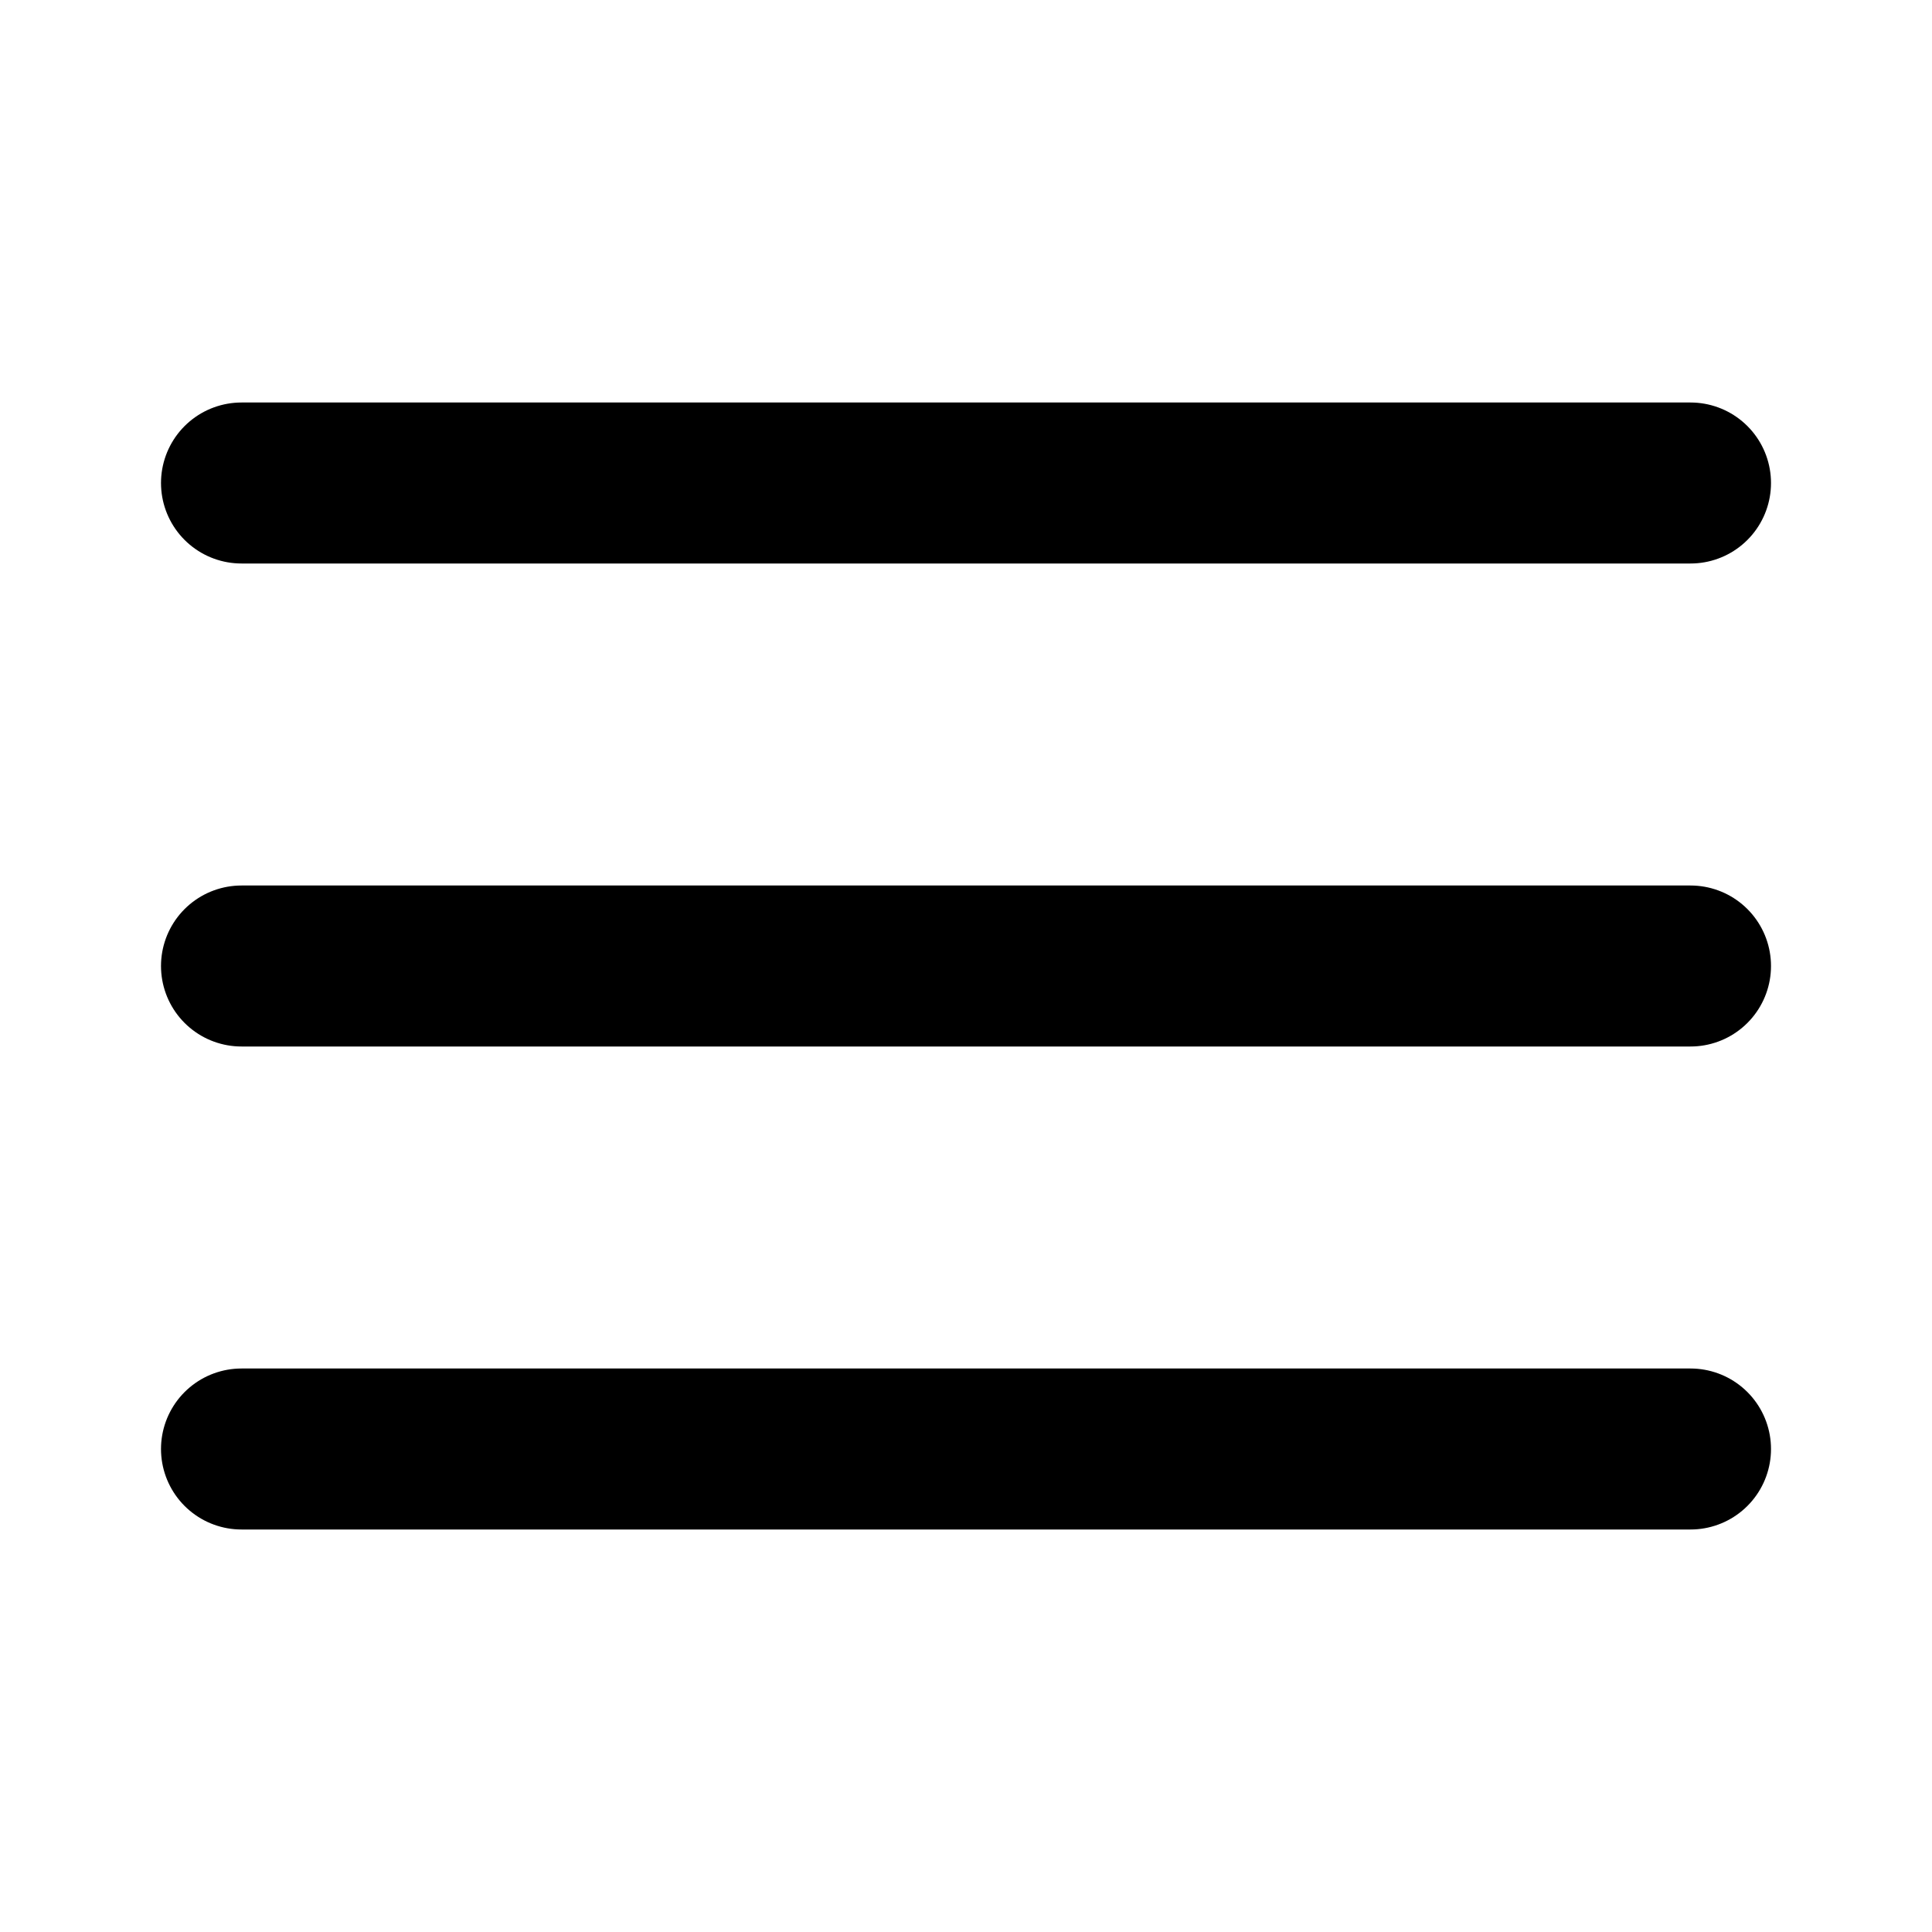
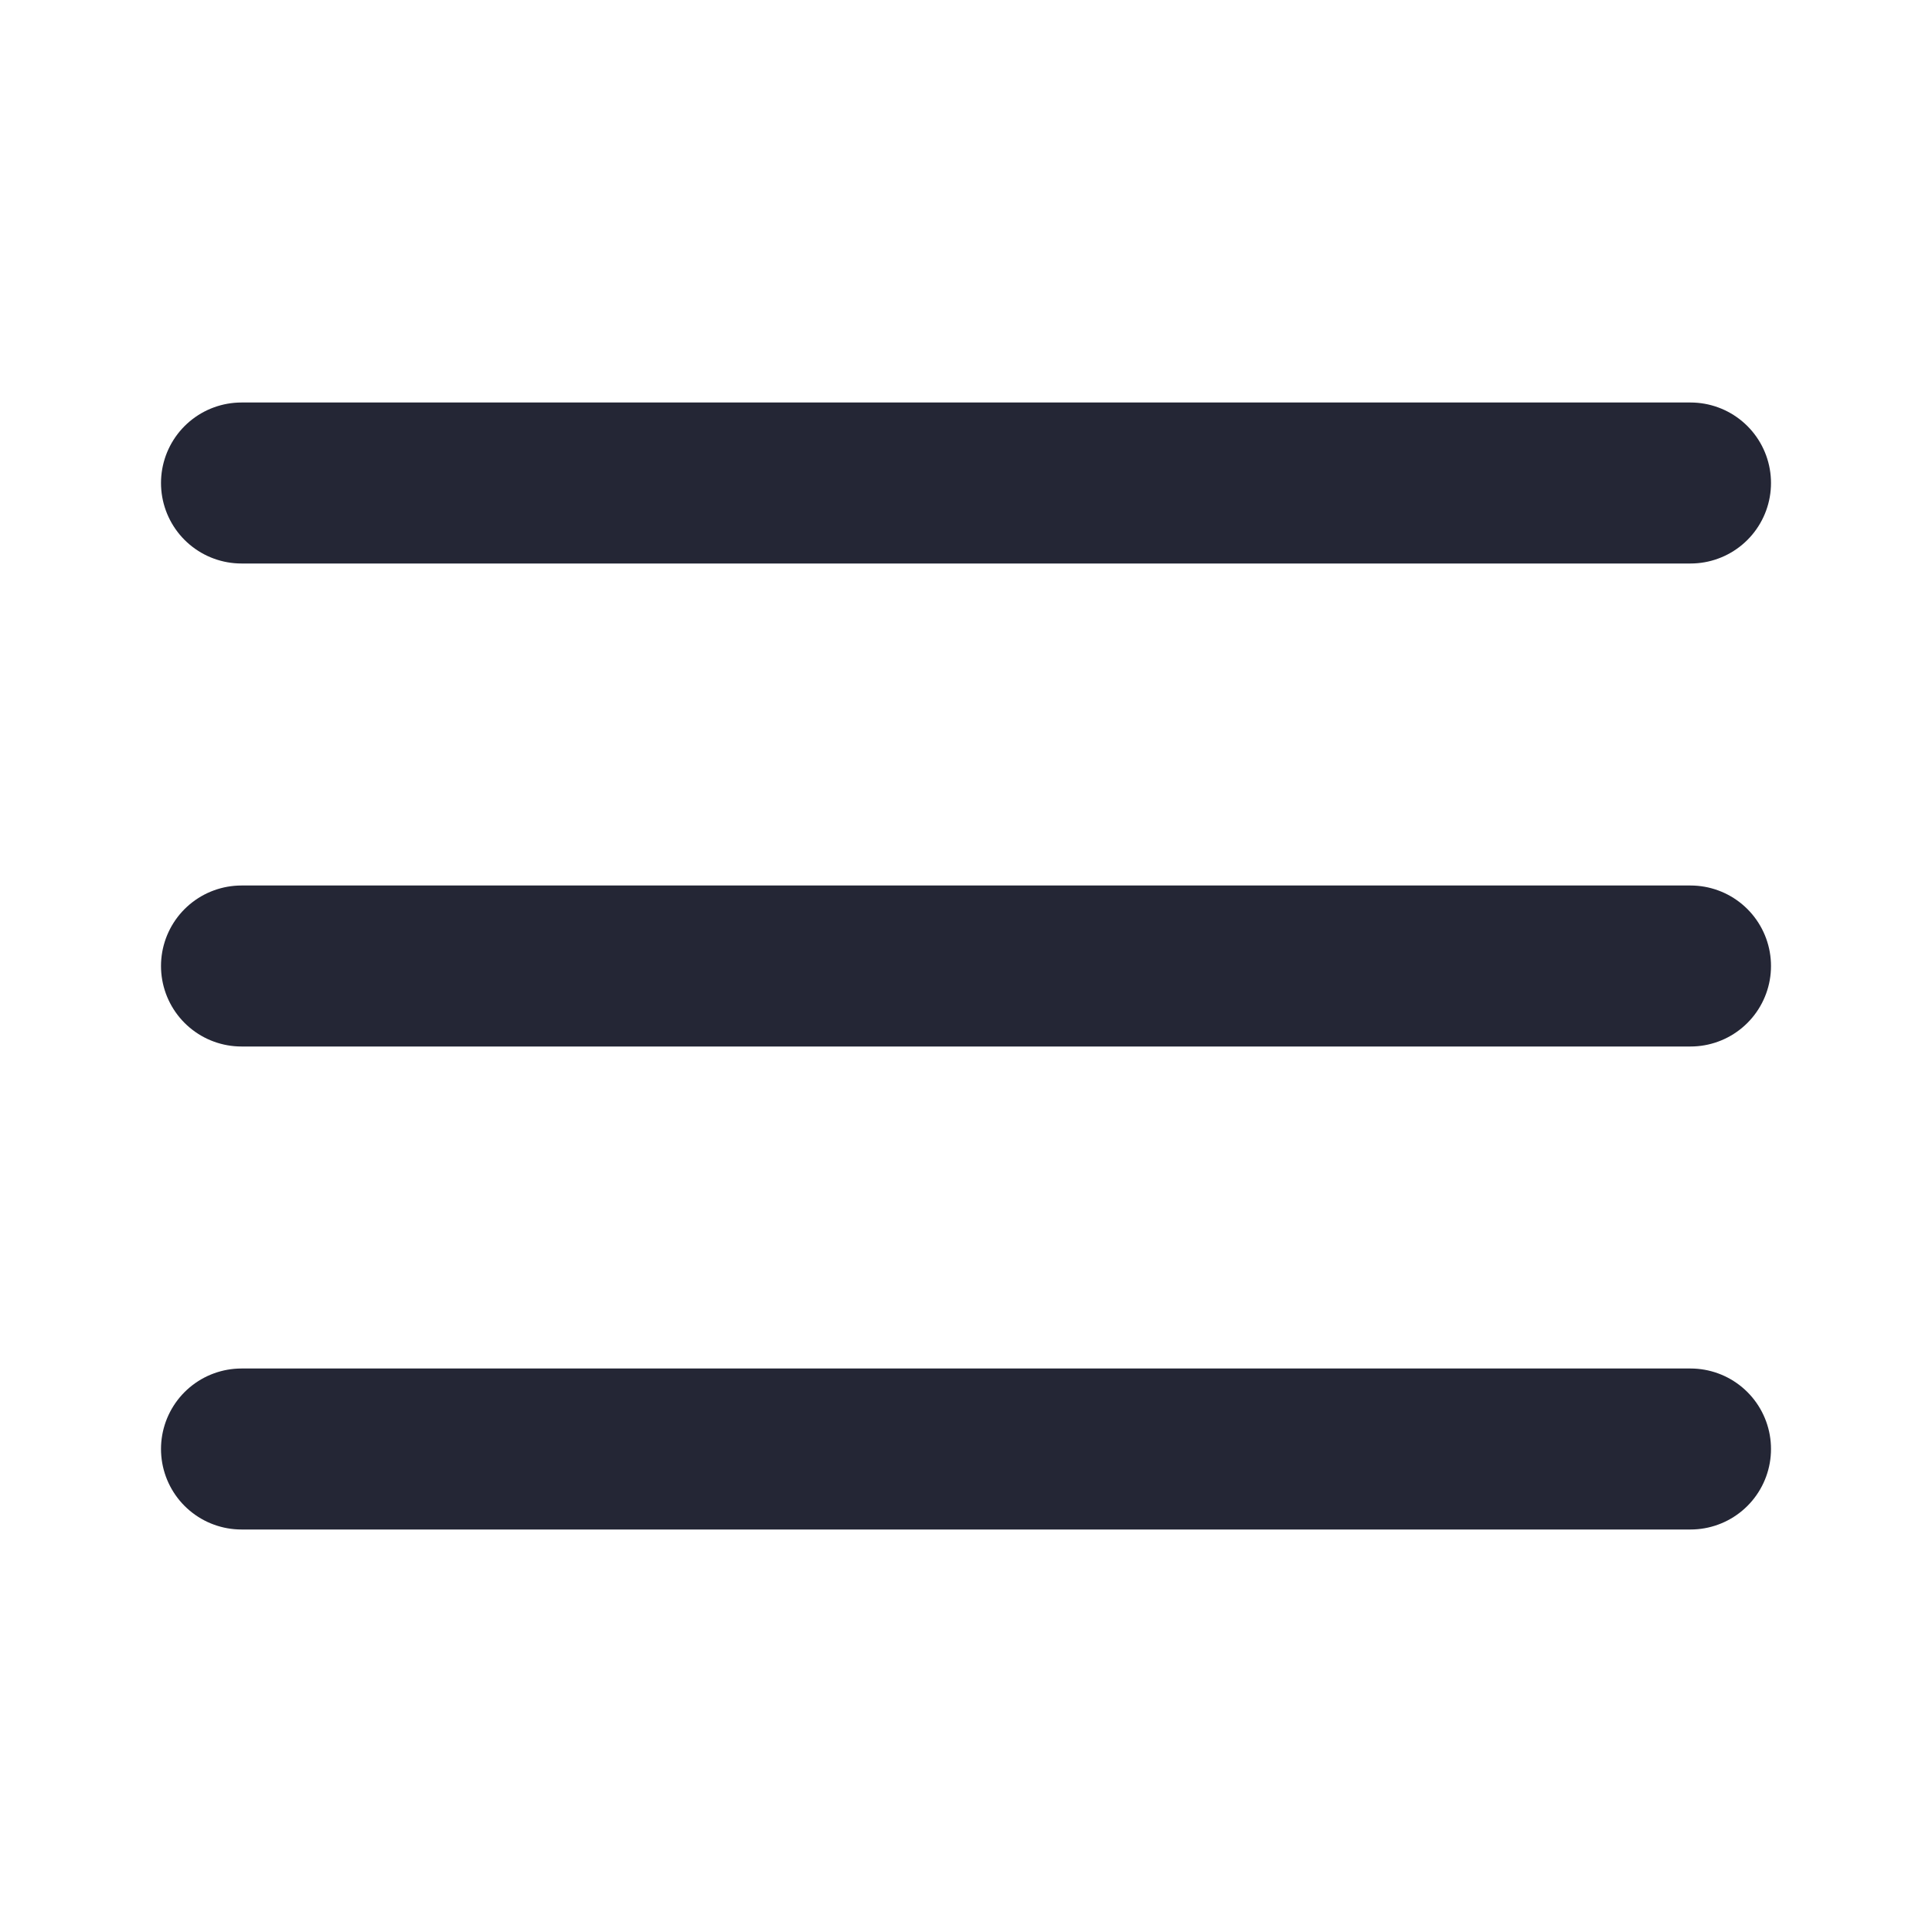
<svg xmlns="http://www.w3.org/2000/svg" width="24" height="24" viewBox="0 0 24 24" fill="none">
-   <path d="M3 12H21" stroke="black" stroke-width="2" stroke-linecap="round" stroke-linejoin="round" />
-   <path d="M3 6H21" stroke="black" stroke-width="2" stroke-linecap="round" stroke-linejoin="round" />
-   <path d="M3 18H21" stroke="black" stroke-width="2" stroke-linecap="round" stroke-linejoin="round" />
+   <path d="M3 12H21" stroke="#242635" stroke-width="2" stroke-linecap="round" stroke-linejoin="round" />
+   <path d="M3 6H21" stroke="#242635" stroke-width="2" stroke-linecap="round" stroke-linejoin="round" />
+   <path d="M3 18H21" stroke="#242635" stroke-width="2" stroke-linecap="round" stroke-linejoin="round" />
</svg>
